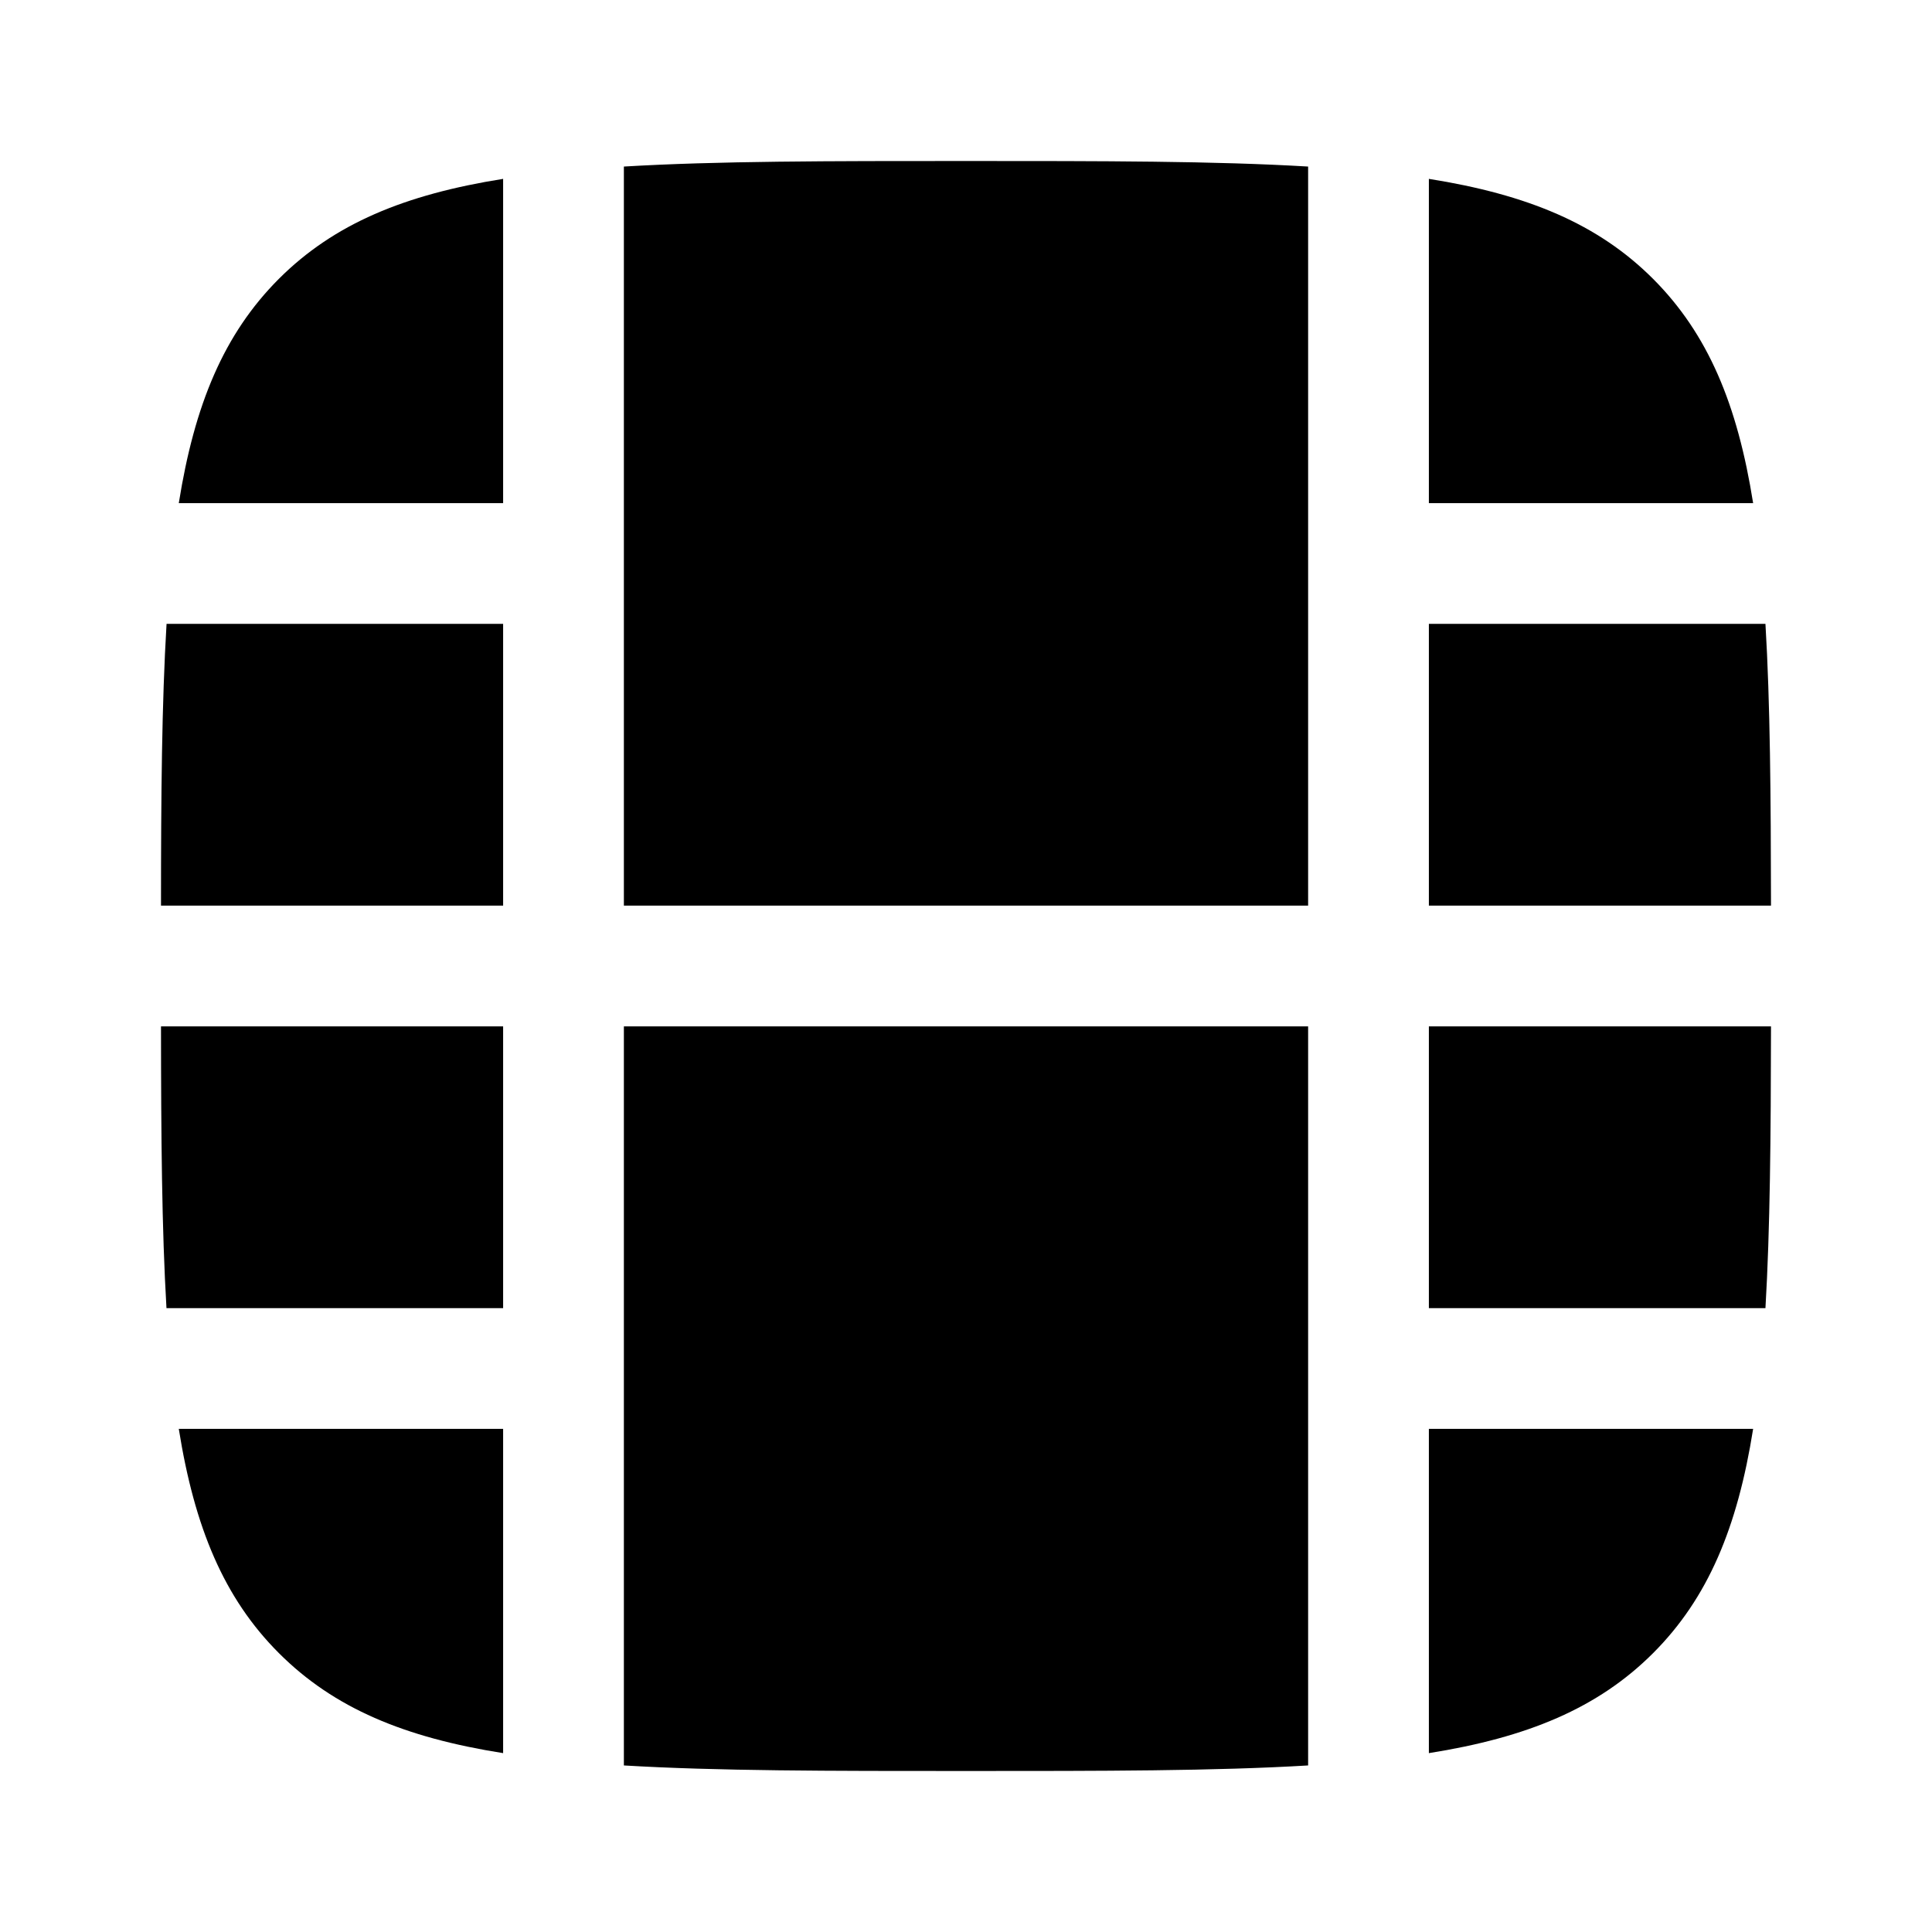
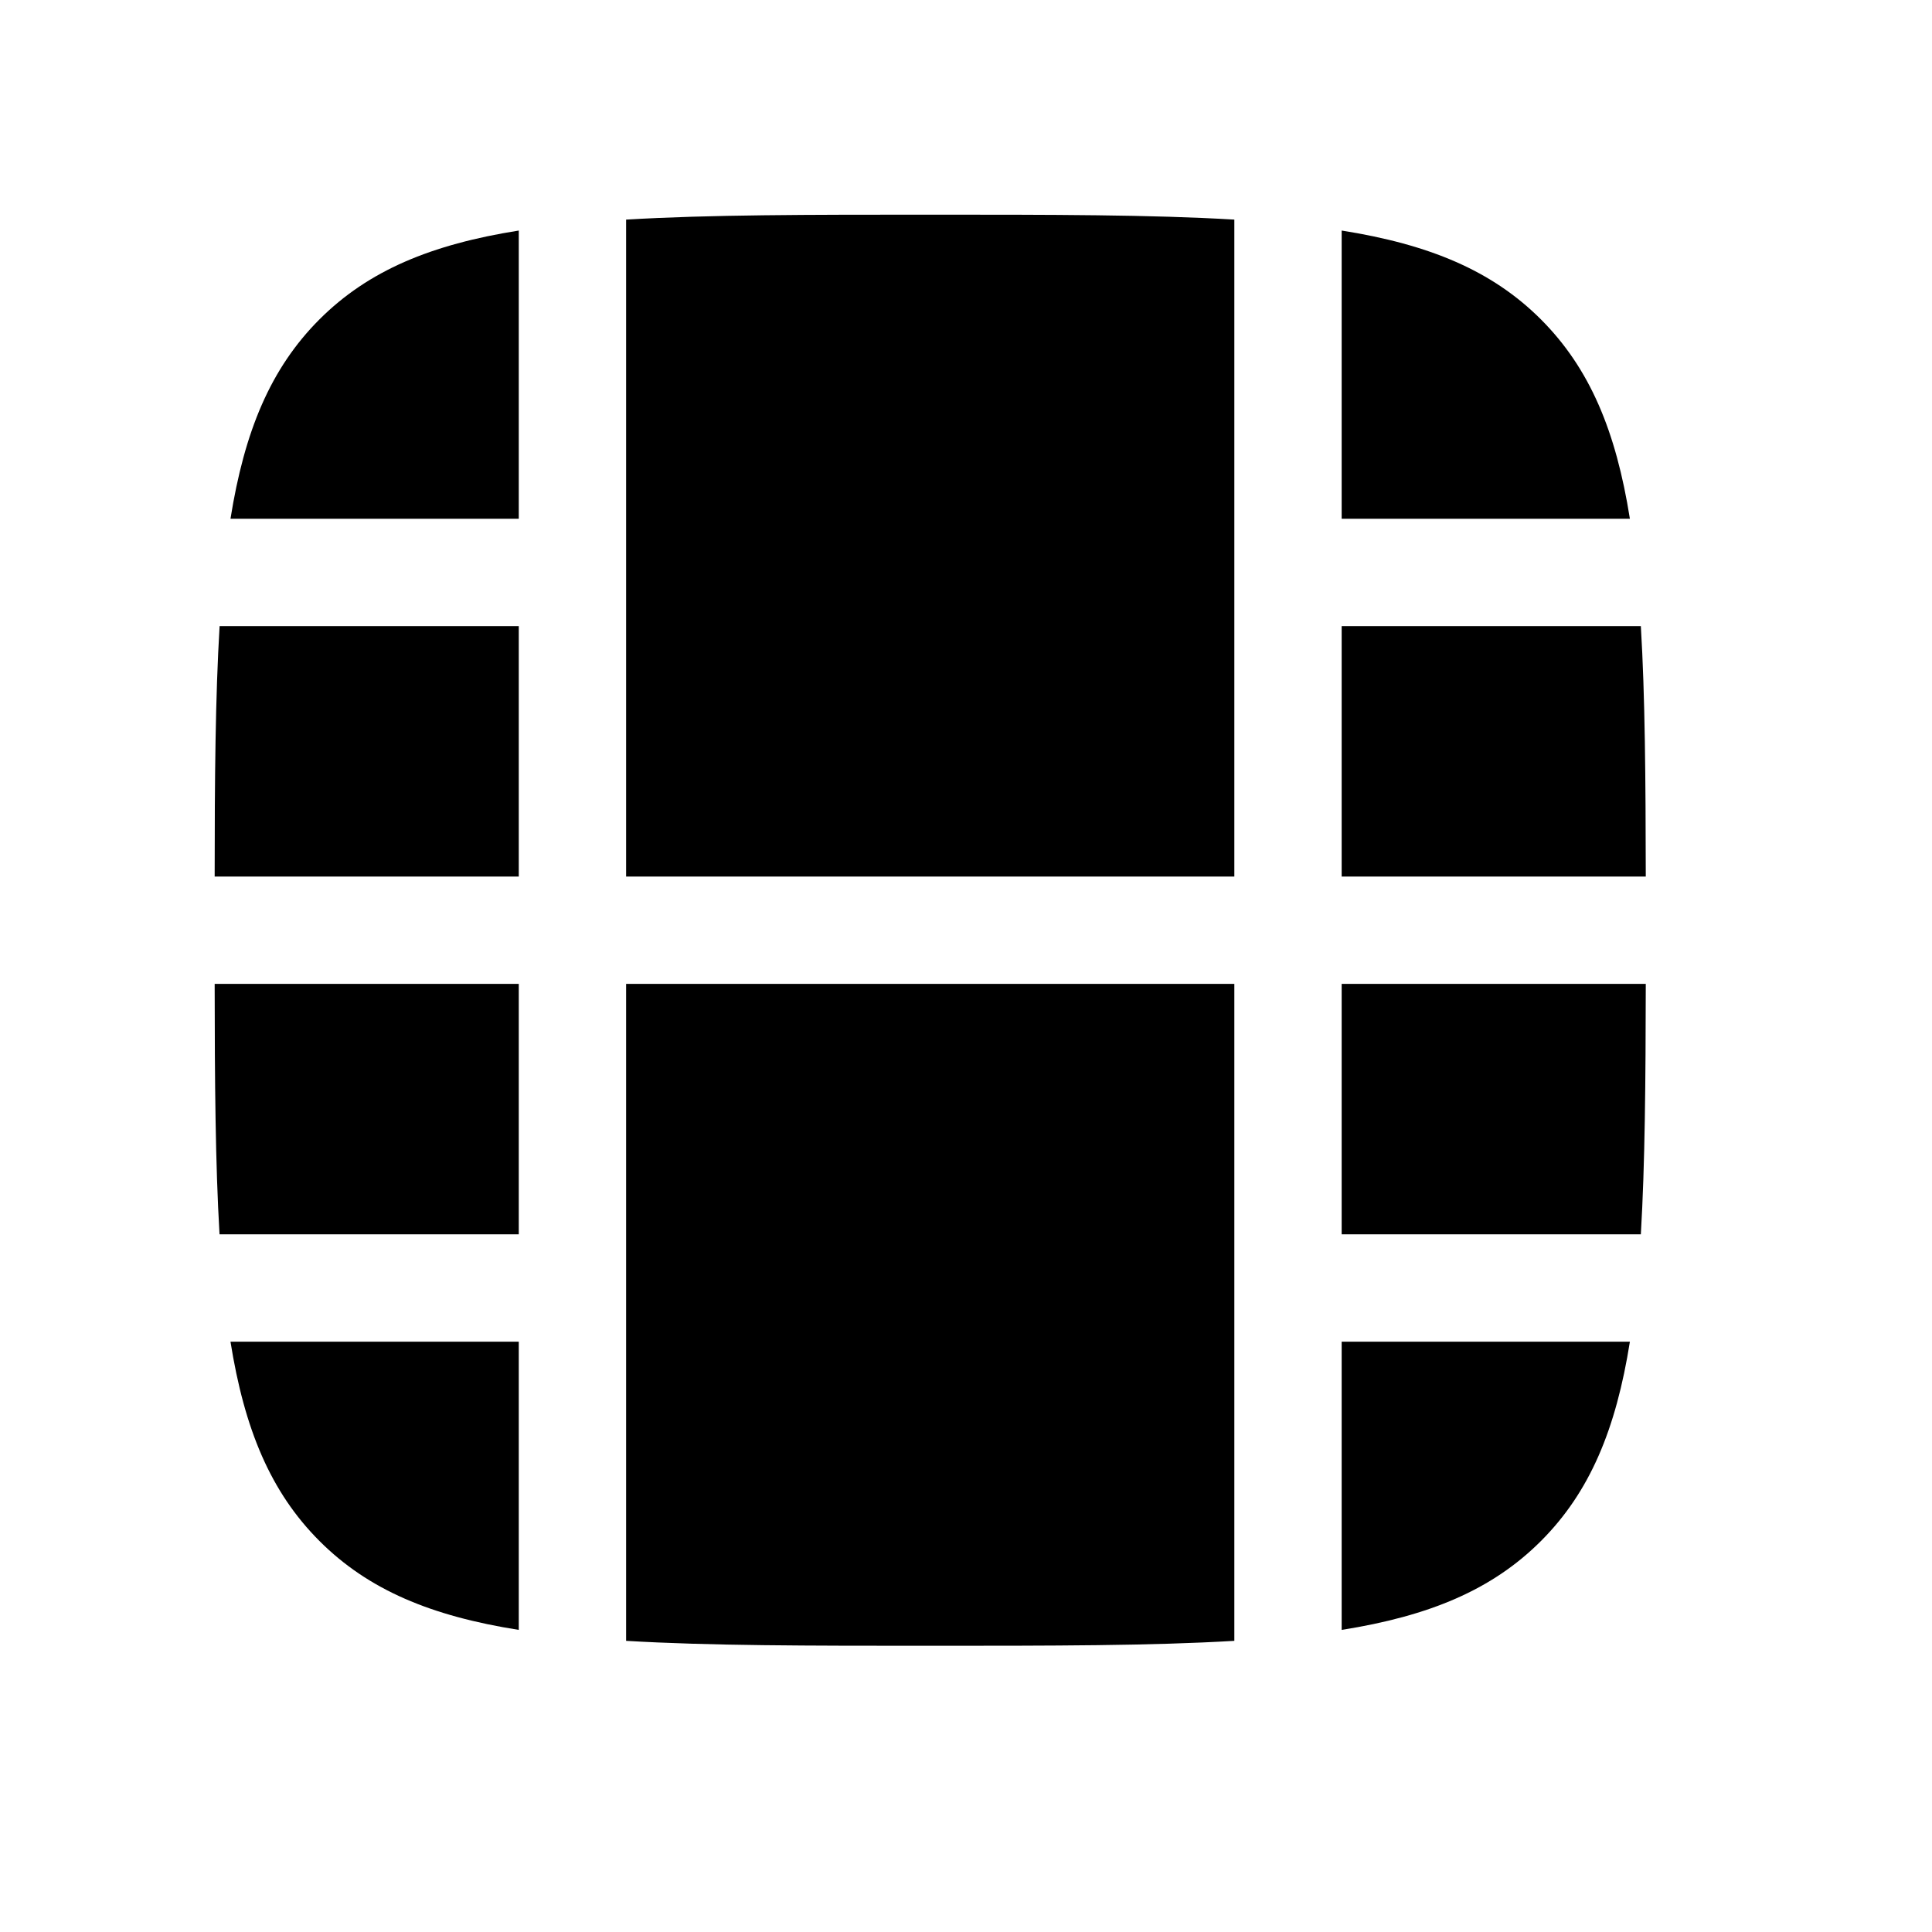
- <svg xmlns="http://www.w3.org/2000/svg" viewBox="0 0 24 24">
+ <svg xmlns="http://www.w3.org/2000/svg" viewBox="-1 -1 27 27">
  <path fill="currentColor" d="M6.25 2.222c-1.223.194-2.102.558-2.786 1.242c-.684.685-1.048 1.563-1.243 2.786H6.25zM2.069 7.75C2.01 8.731 2 9.884 2 11.25h4.25v-3.5zm-.069 5c.001 1.366.01 2.519.068 3.5H6.25v-3.5zm.221 5c.195 1.223.56 2.102 1.243 2.785c.684.685 1.563 1.05 2.786 1.243V17.75zm5.529 4.181C8.906 22 10.3 22 12 22s3.094 0 4.25-.069V12.75h-8.5zm10-.153c1.223-.194 2.101-.558 2.785-1.242s1.049-1.563 1.243-2.786H17.75zm4.181-5.528c.058-.981.067-2.134.069-3.5h-4.25v3.5zm.069-5c-.002-1.366-.01-2.519-.069-3.5H17.75v3.5zm-.222-5c-.194-1.223-.559-2.101-1.243-2.786c-.684-.684-1.562-1.048-2.785-1.242V6.25zM16.25 2.069C15.094 2 13.7 2 12 2s-3.094 0-4.25.069v9.181h8.5z" />
</svg>
